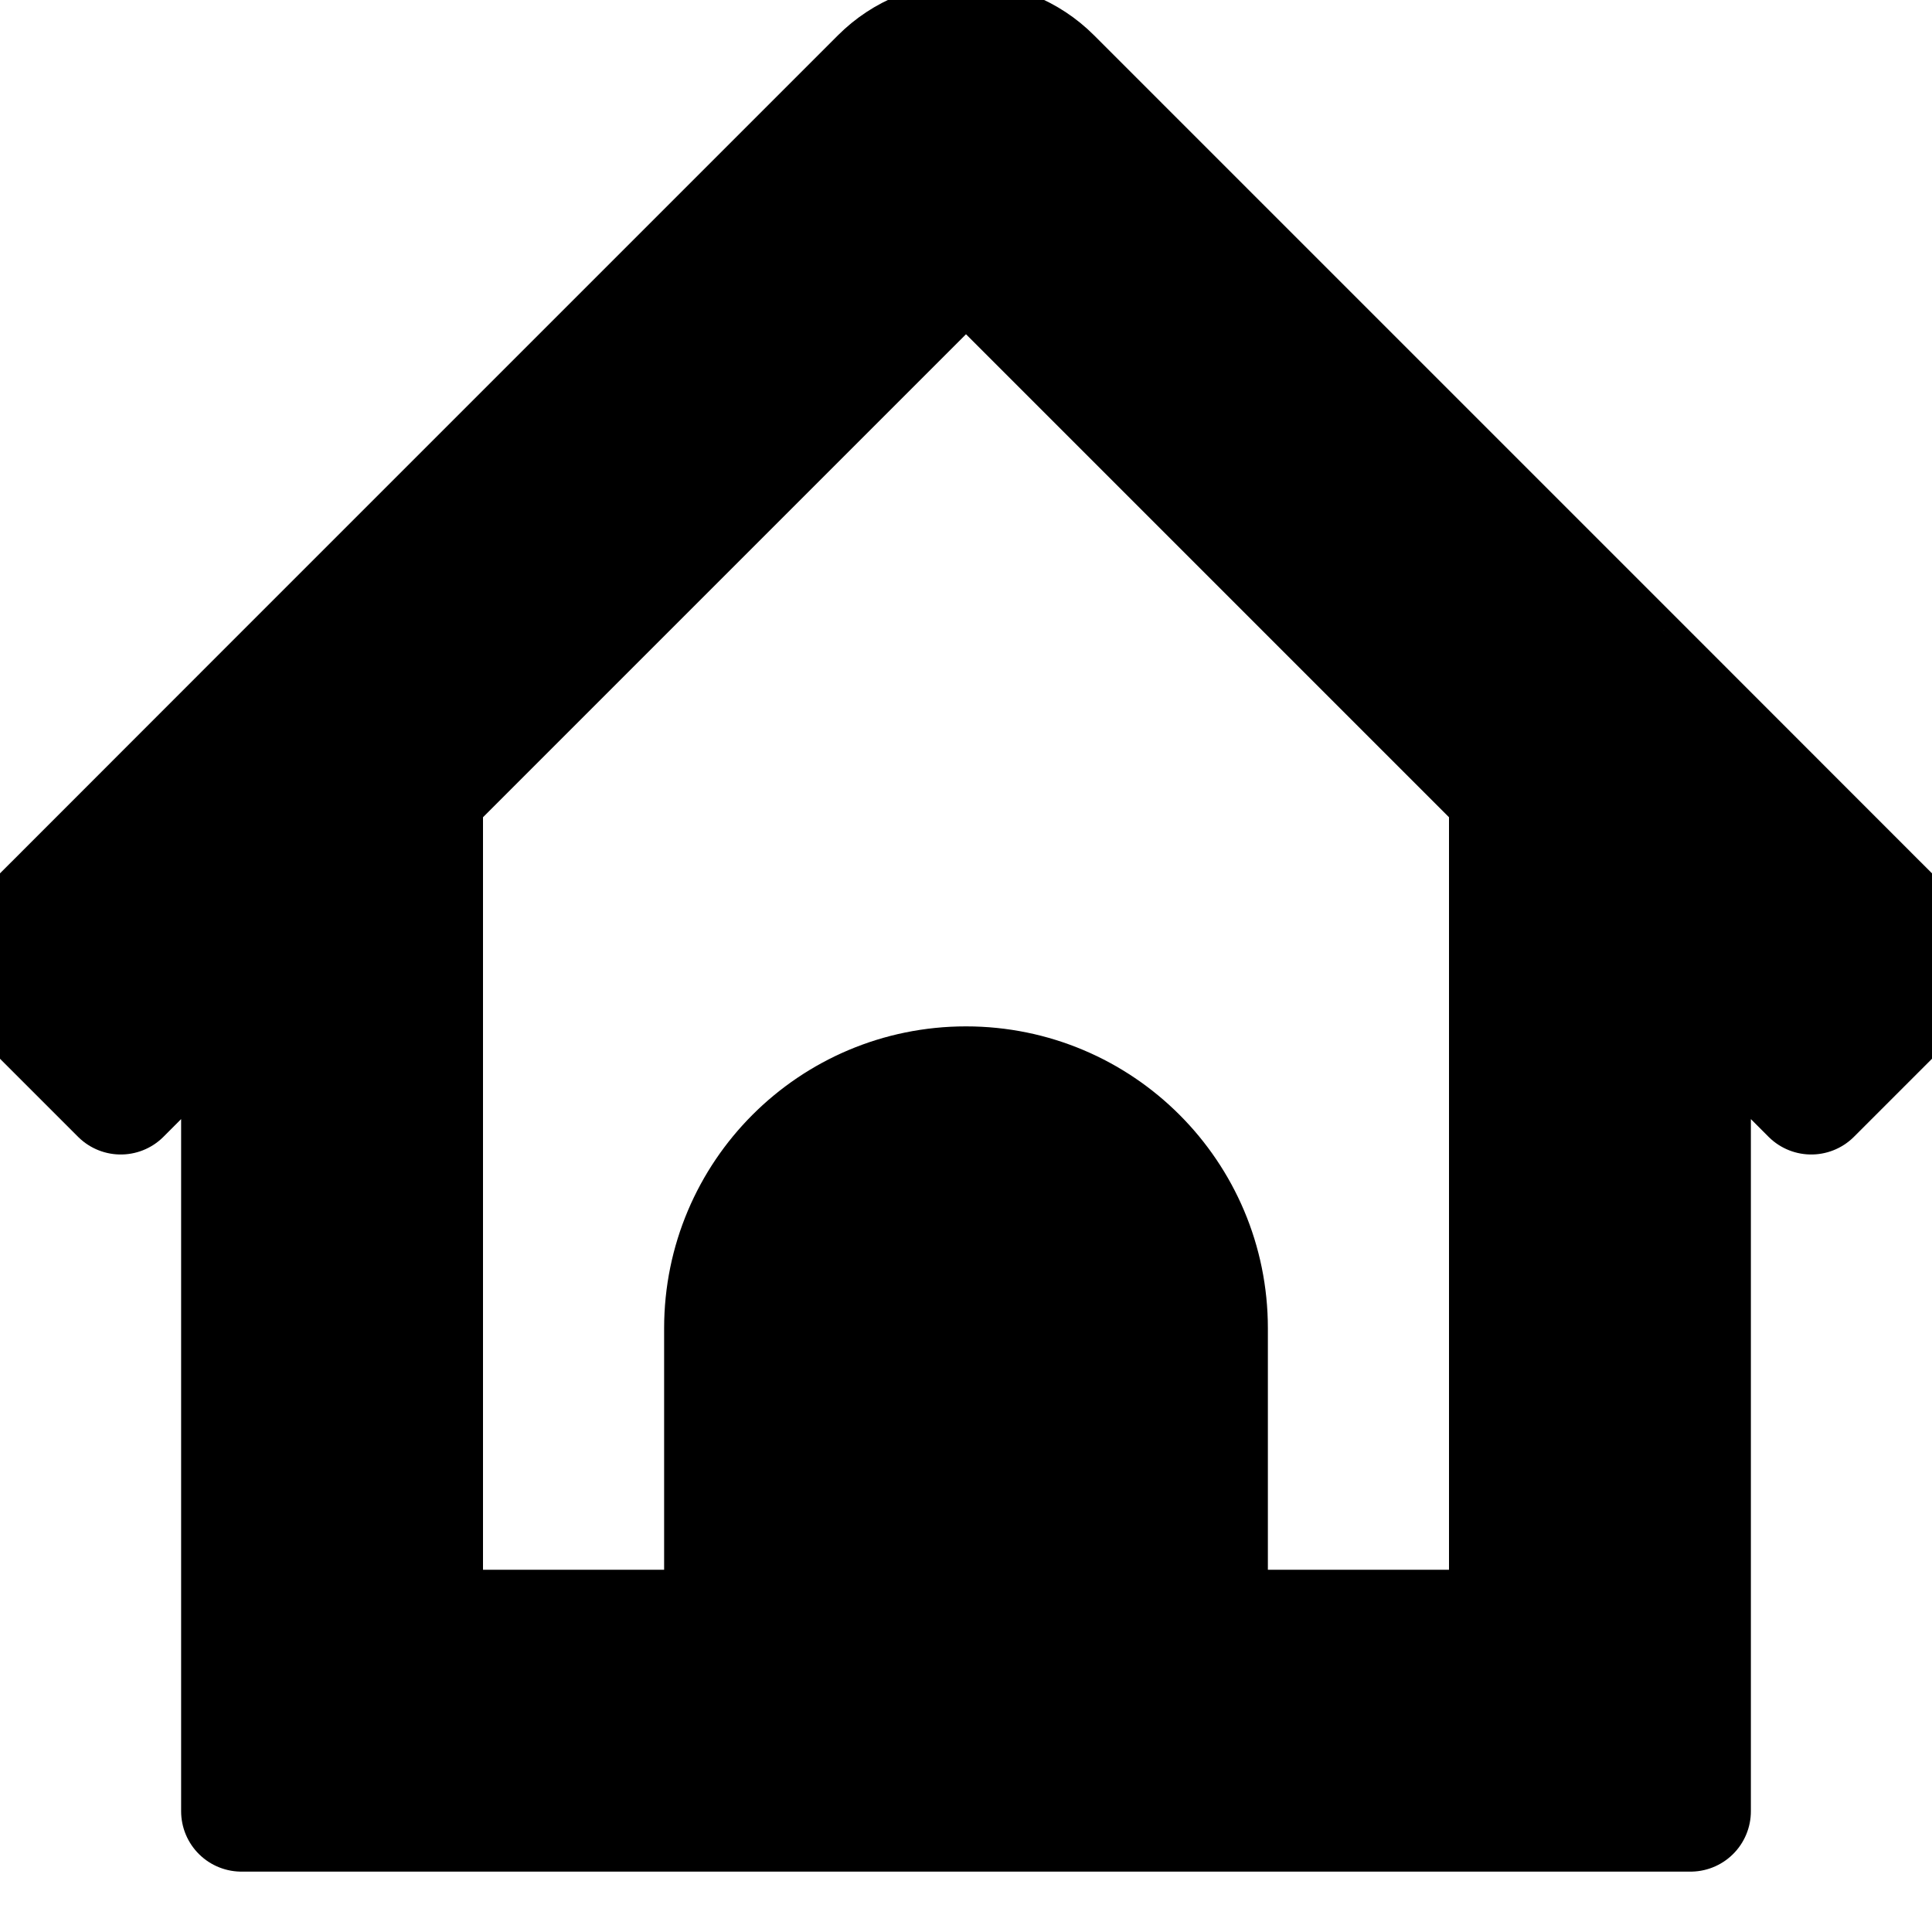
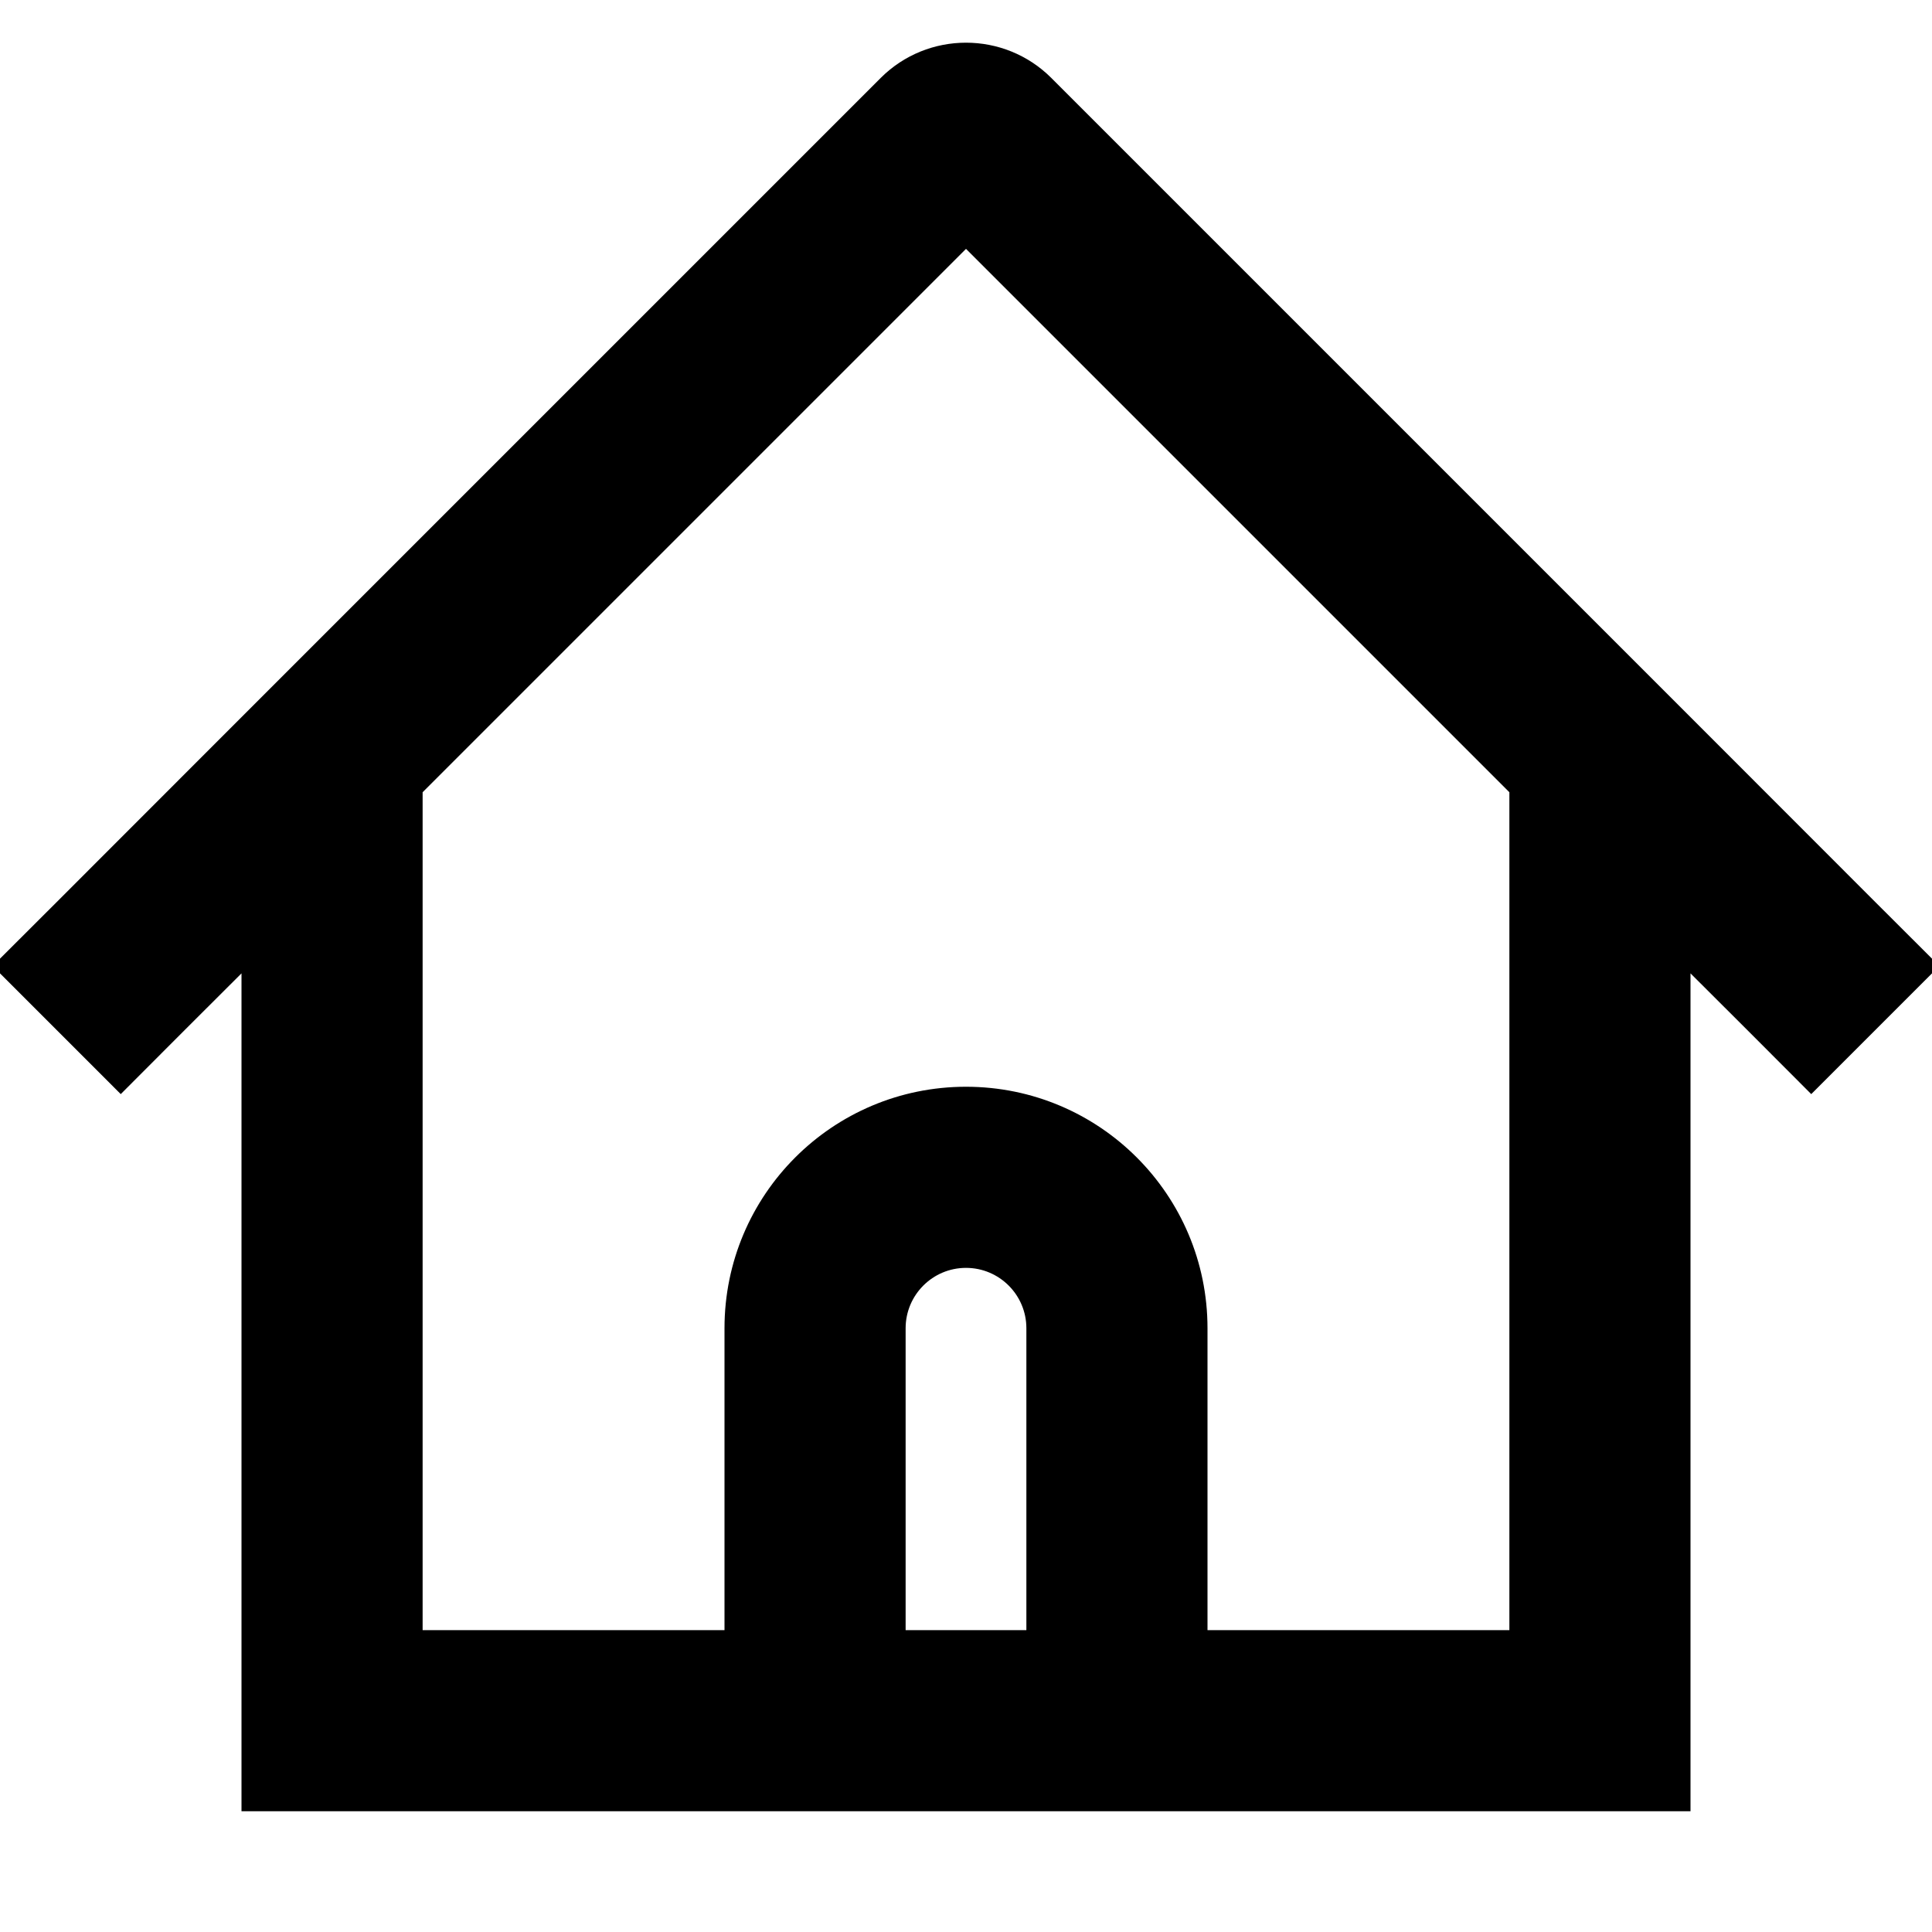
- <svg xmlns="http://www.w3.org/2000/svg" width="24" height="24" viewBox="0 0 16 16" stroke-linejoin="round" stroke="currentColor">
+ <svg xmlns="http://www.w3.org/2000/svg" width="24" height="24" viewBox="0 0 16 16" stroke-linejoin="round">
  <path fill-rule="evenodd" clip-rule="evenodd" d="M12.5 6.561L8 2.061L3.5 6.561V13.5L6 13.5V11C6 9.895 6.895 9 8 9C9.105 9 10 9.895 10 11V13.5L12.5 13.5V6.561ZM13.78 5.719L8.707 0.646C8.317 0.256 7.683 0.256 7.293 0.646L2.22 5.719C2.22 5.72 2.22 5.72 2.219 5.72L0.47 7.47L-0.061 8L1 9.061L1.53 8.53L2 8.061V14.25V15H2.75L6 15H7.5H8.5H10L13.25 15H14V14.25V8.061L14.47 8.53L15 9.061L16.061 8L15.53 7.47L13.781 5.72C13.78 5.72 13.78 5.72 13.78 5.719ZM8.5 11V13.5H7.5V11C7.5 10.724 7.724 10.5 8 10.5C8.276 10.5 8.5 10.724 8.5 11Z" fill="currentColor" />
</svg>
